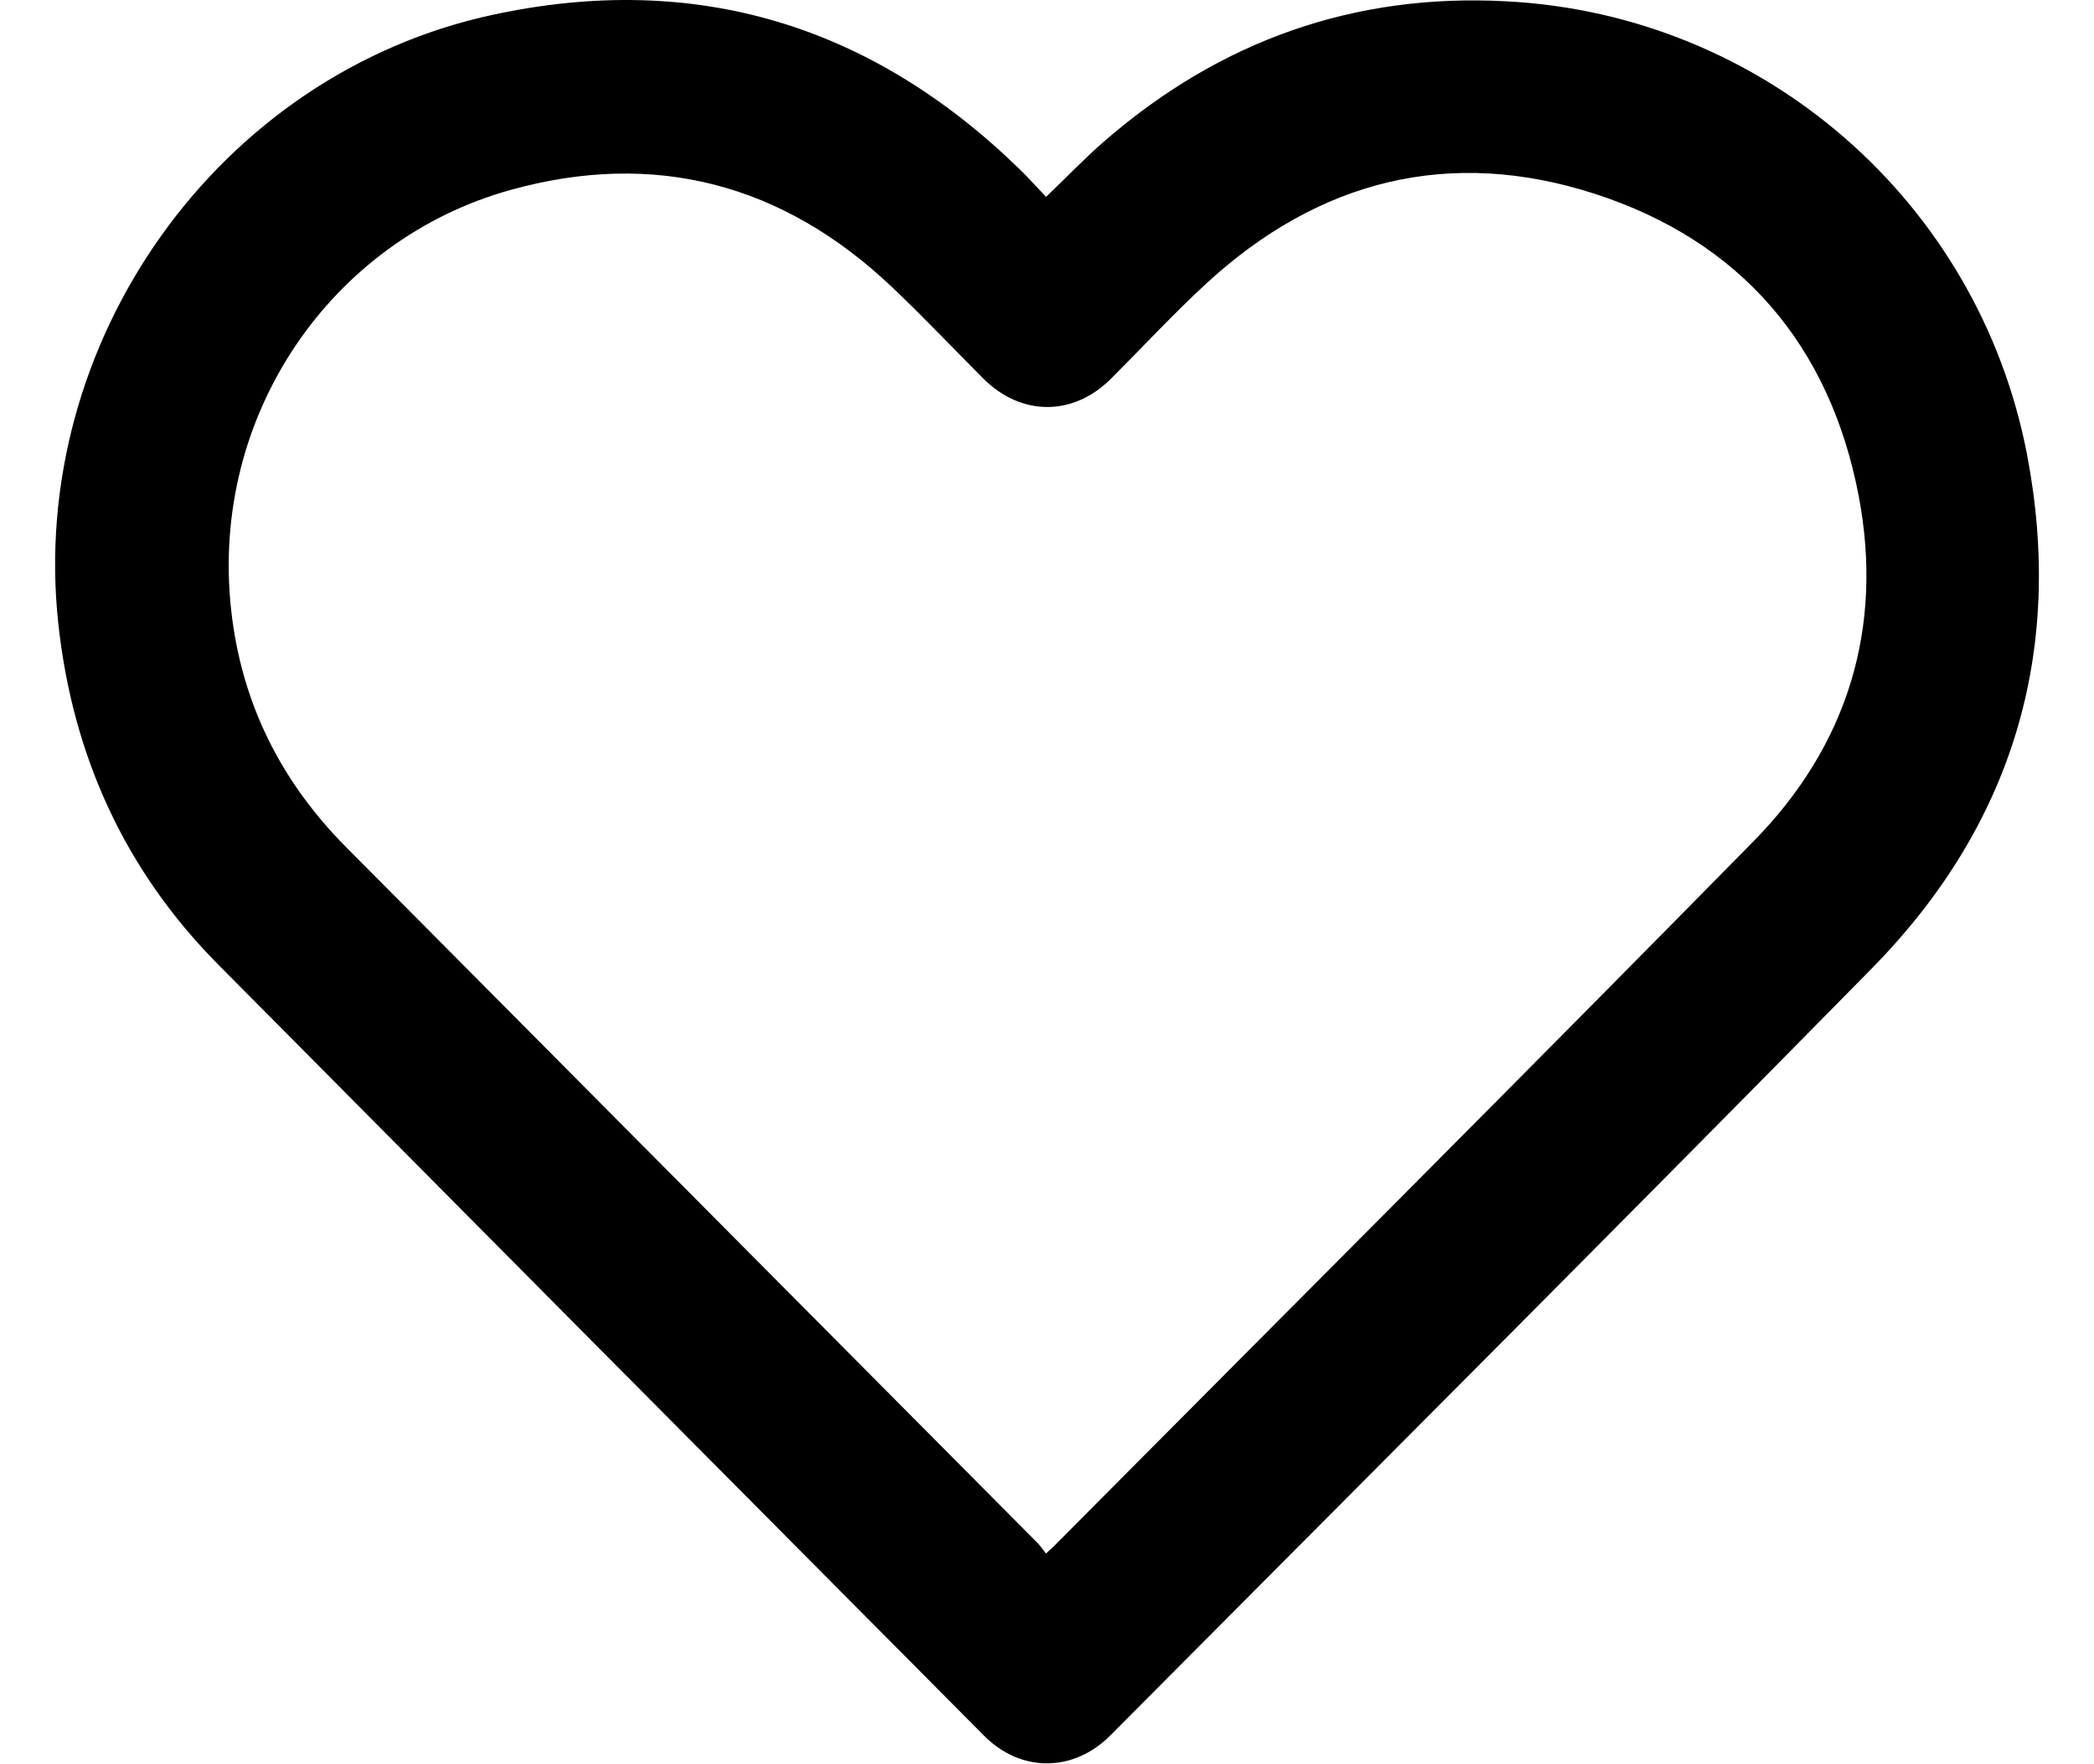
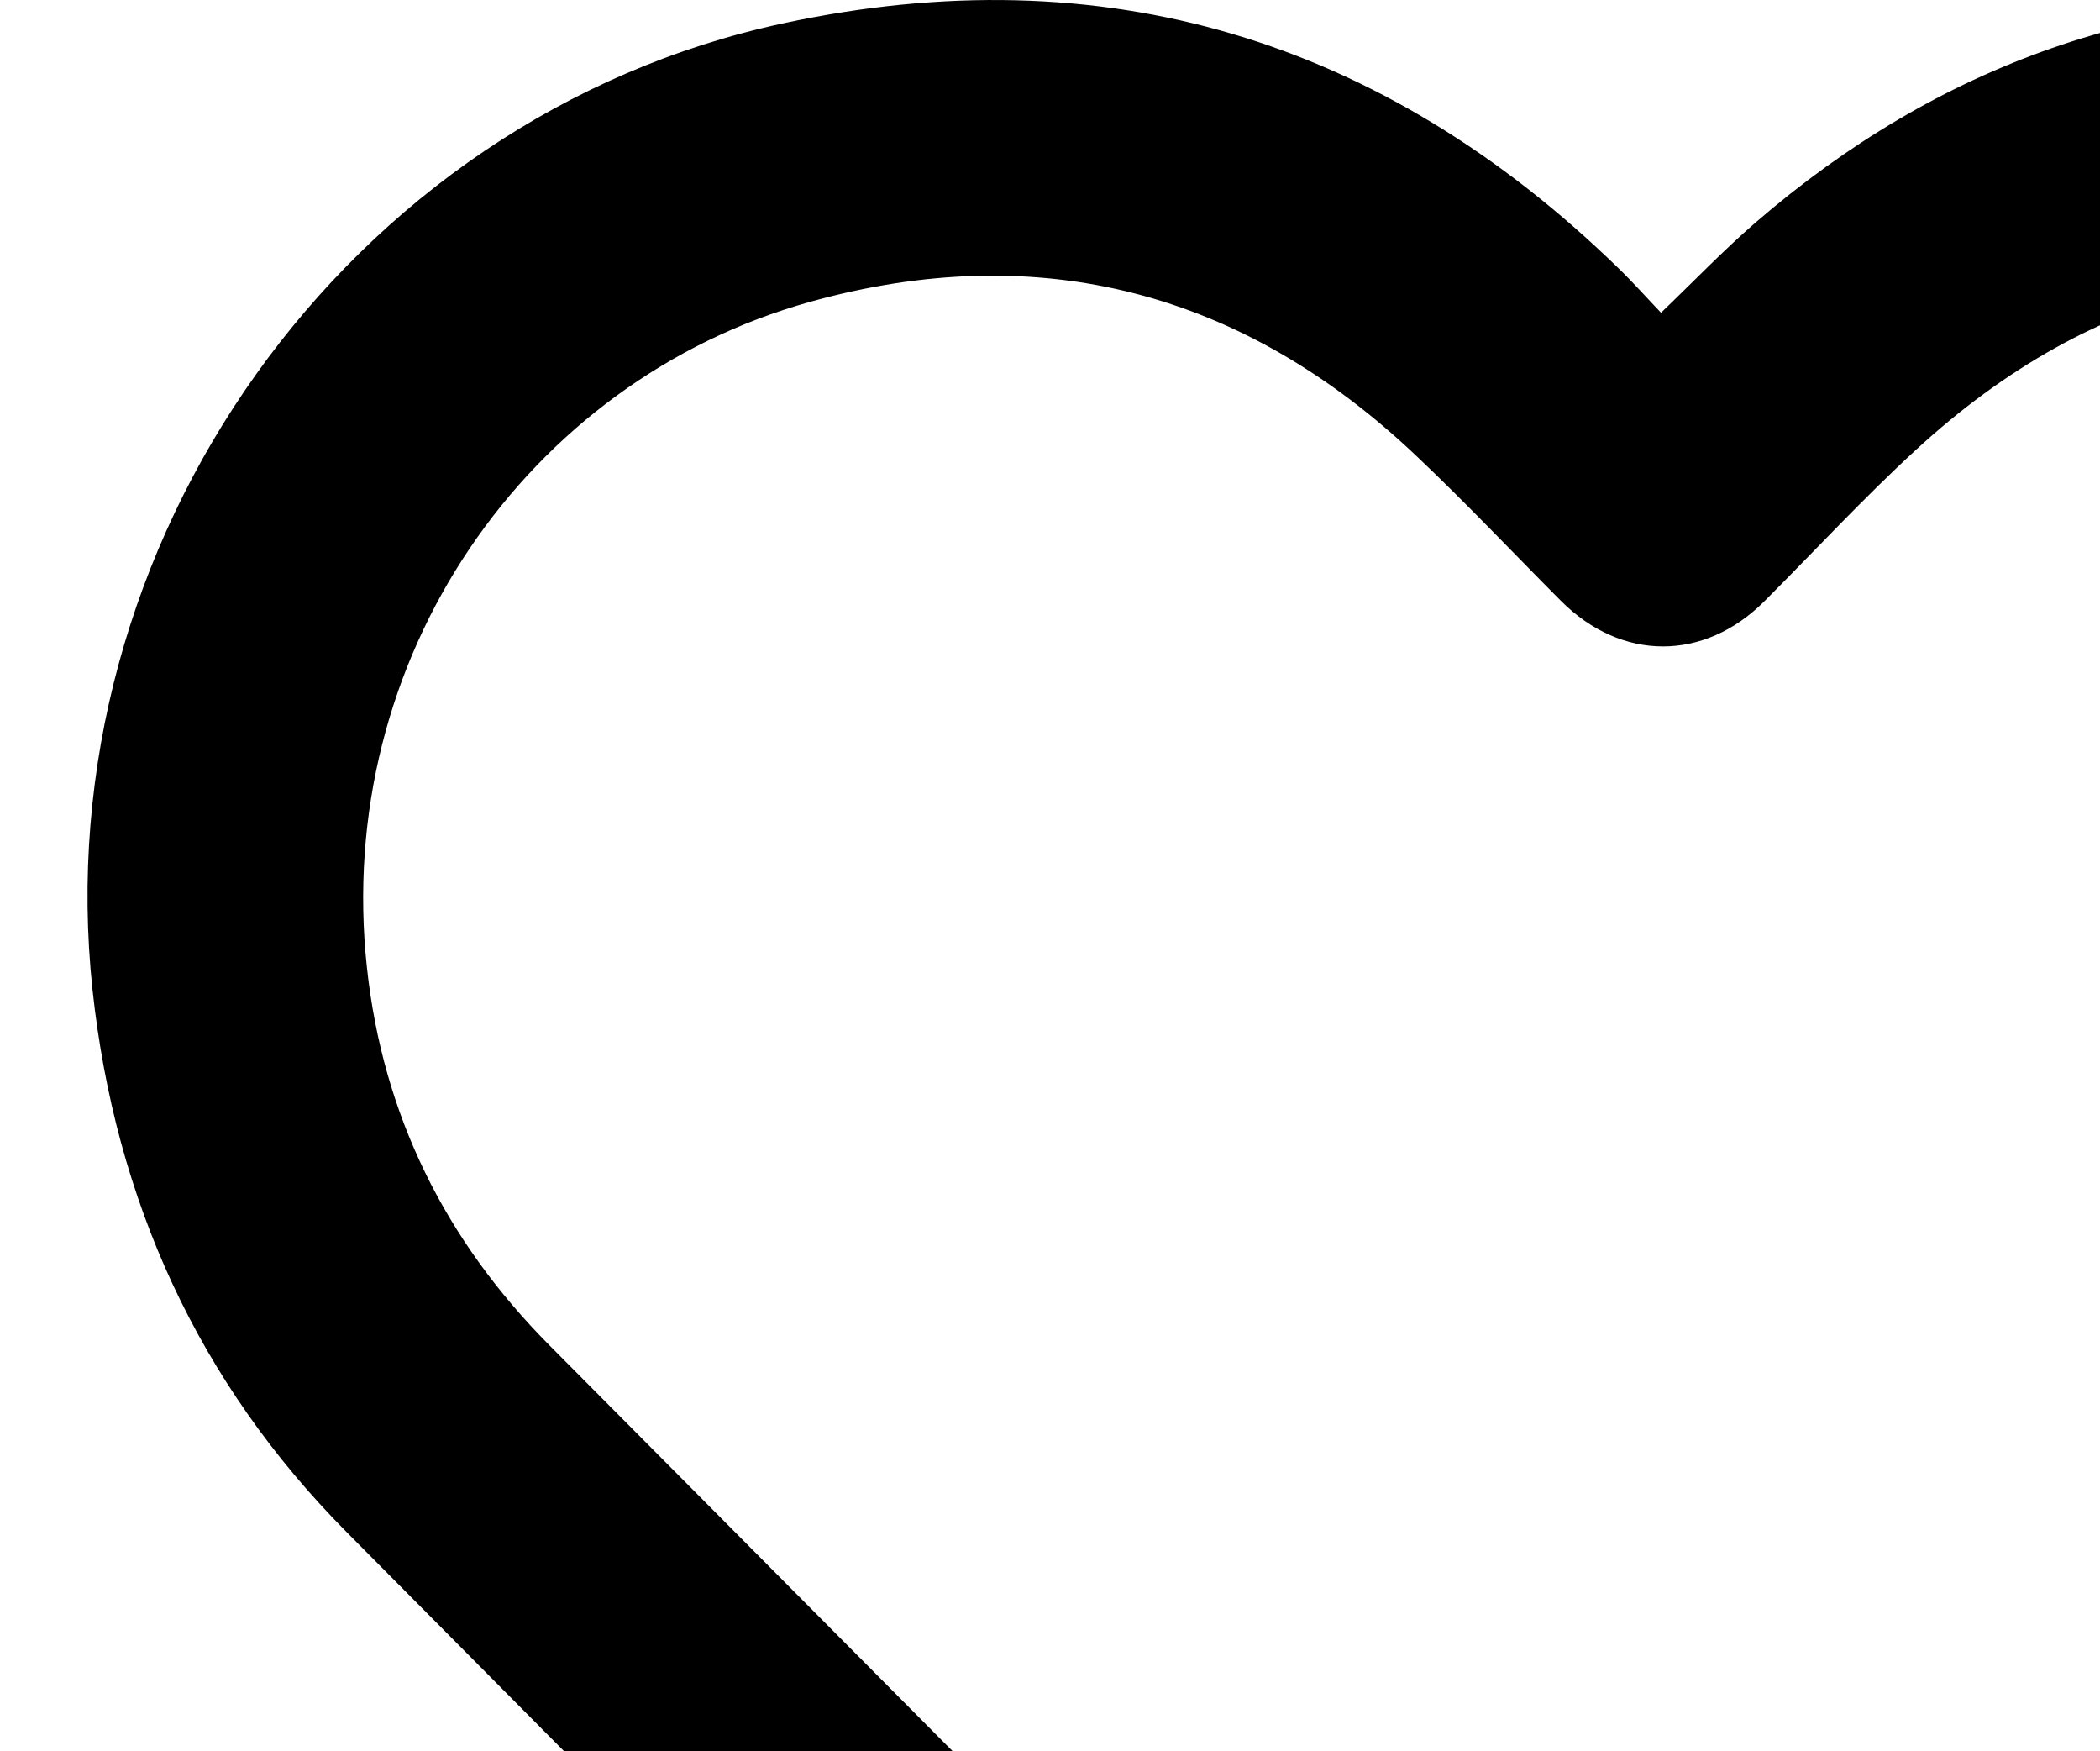
- <svg xmlns="http://www.w3.org/2000/svg" width="19" height="16">
+ <svg xmlns="http://www.w3.org/2000/svg" width="12" height="10">
  <path d="M9.491 1.787c.189-.181.357-.357.54-.515 1.046-.904 2.26-1.335 3.637-1.26a5.077 5.077 0 014.724 4.11c.343 1.79-.131 3.366-1.406 4.663-2.292 2.331-4.605 4.642-6.91 6.96-.334.337-.812.34-1.145.006A9498.343 9498.343 0 011.98 8.752C1.133 7.898.659 6.857.529 5.658.253 3.105 1.98.668 4.477.133 6.305-.26 7.9.222 9.246 1.53c.083.08.16.167.245.256zM9.49 14.096c.034-.031.053-.047.07-.064 2.118-2.132 4.244-4.256 6.35-6.398.853-.867 1.183-1.936.955-3.134-.262-1.37-1.073-2.313-2.393-2.741-1.316-.426-2.505-.127-3.526.813-.299.275-.575.574-.863.862-.345.346-.818.345-1.164-.002-.274-.275-.54-.557-.822-.824-.992-.943-2.16-1.249-3.47-.883-1.614.45-2.723 2.035-2.53 3.805.091.84.447 1.556 1.042 2.155l6.28 6.32c.023.025.043.055.071.09z" />
</svg>
